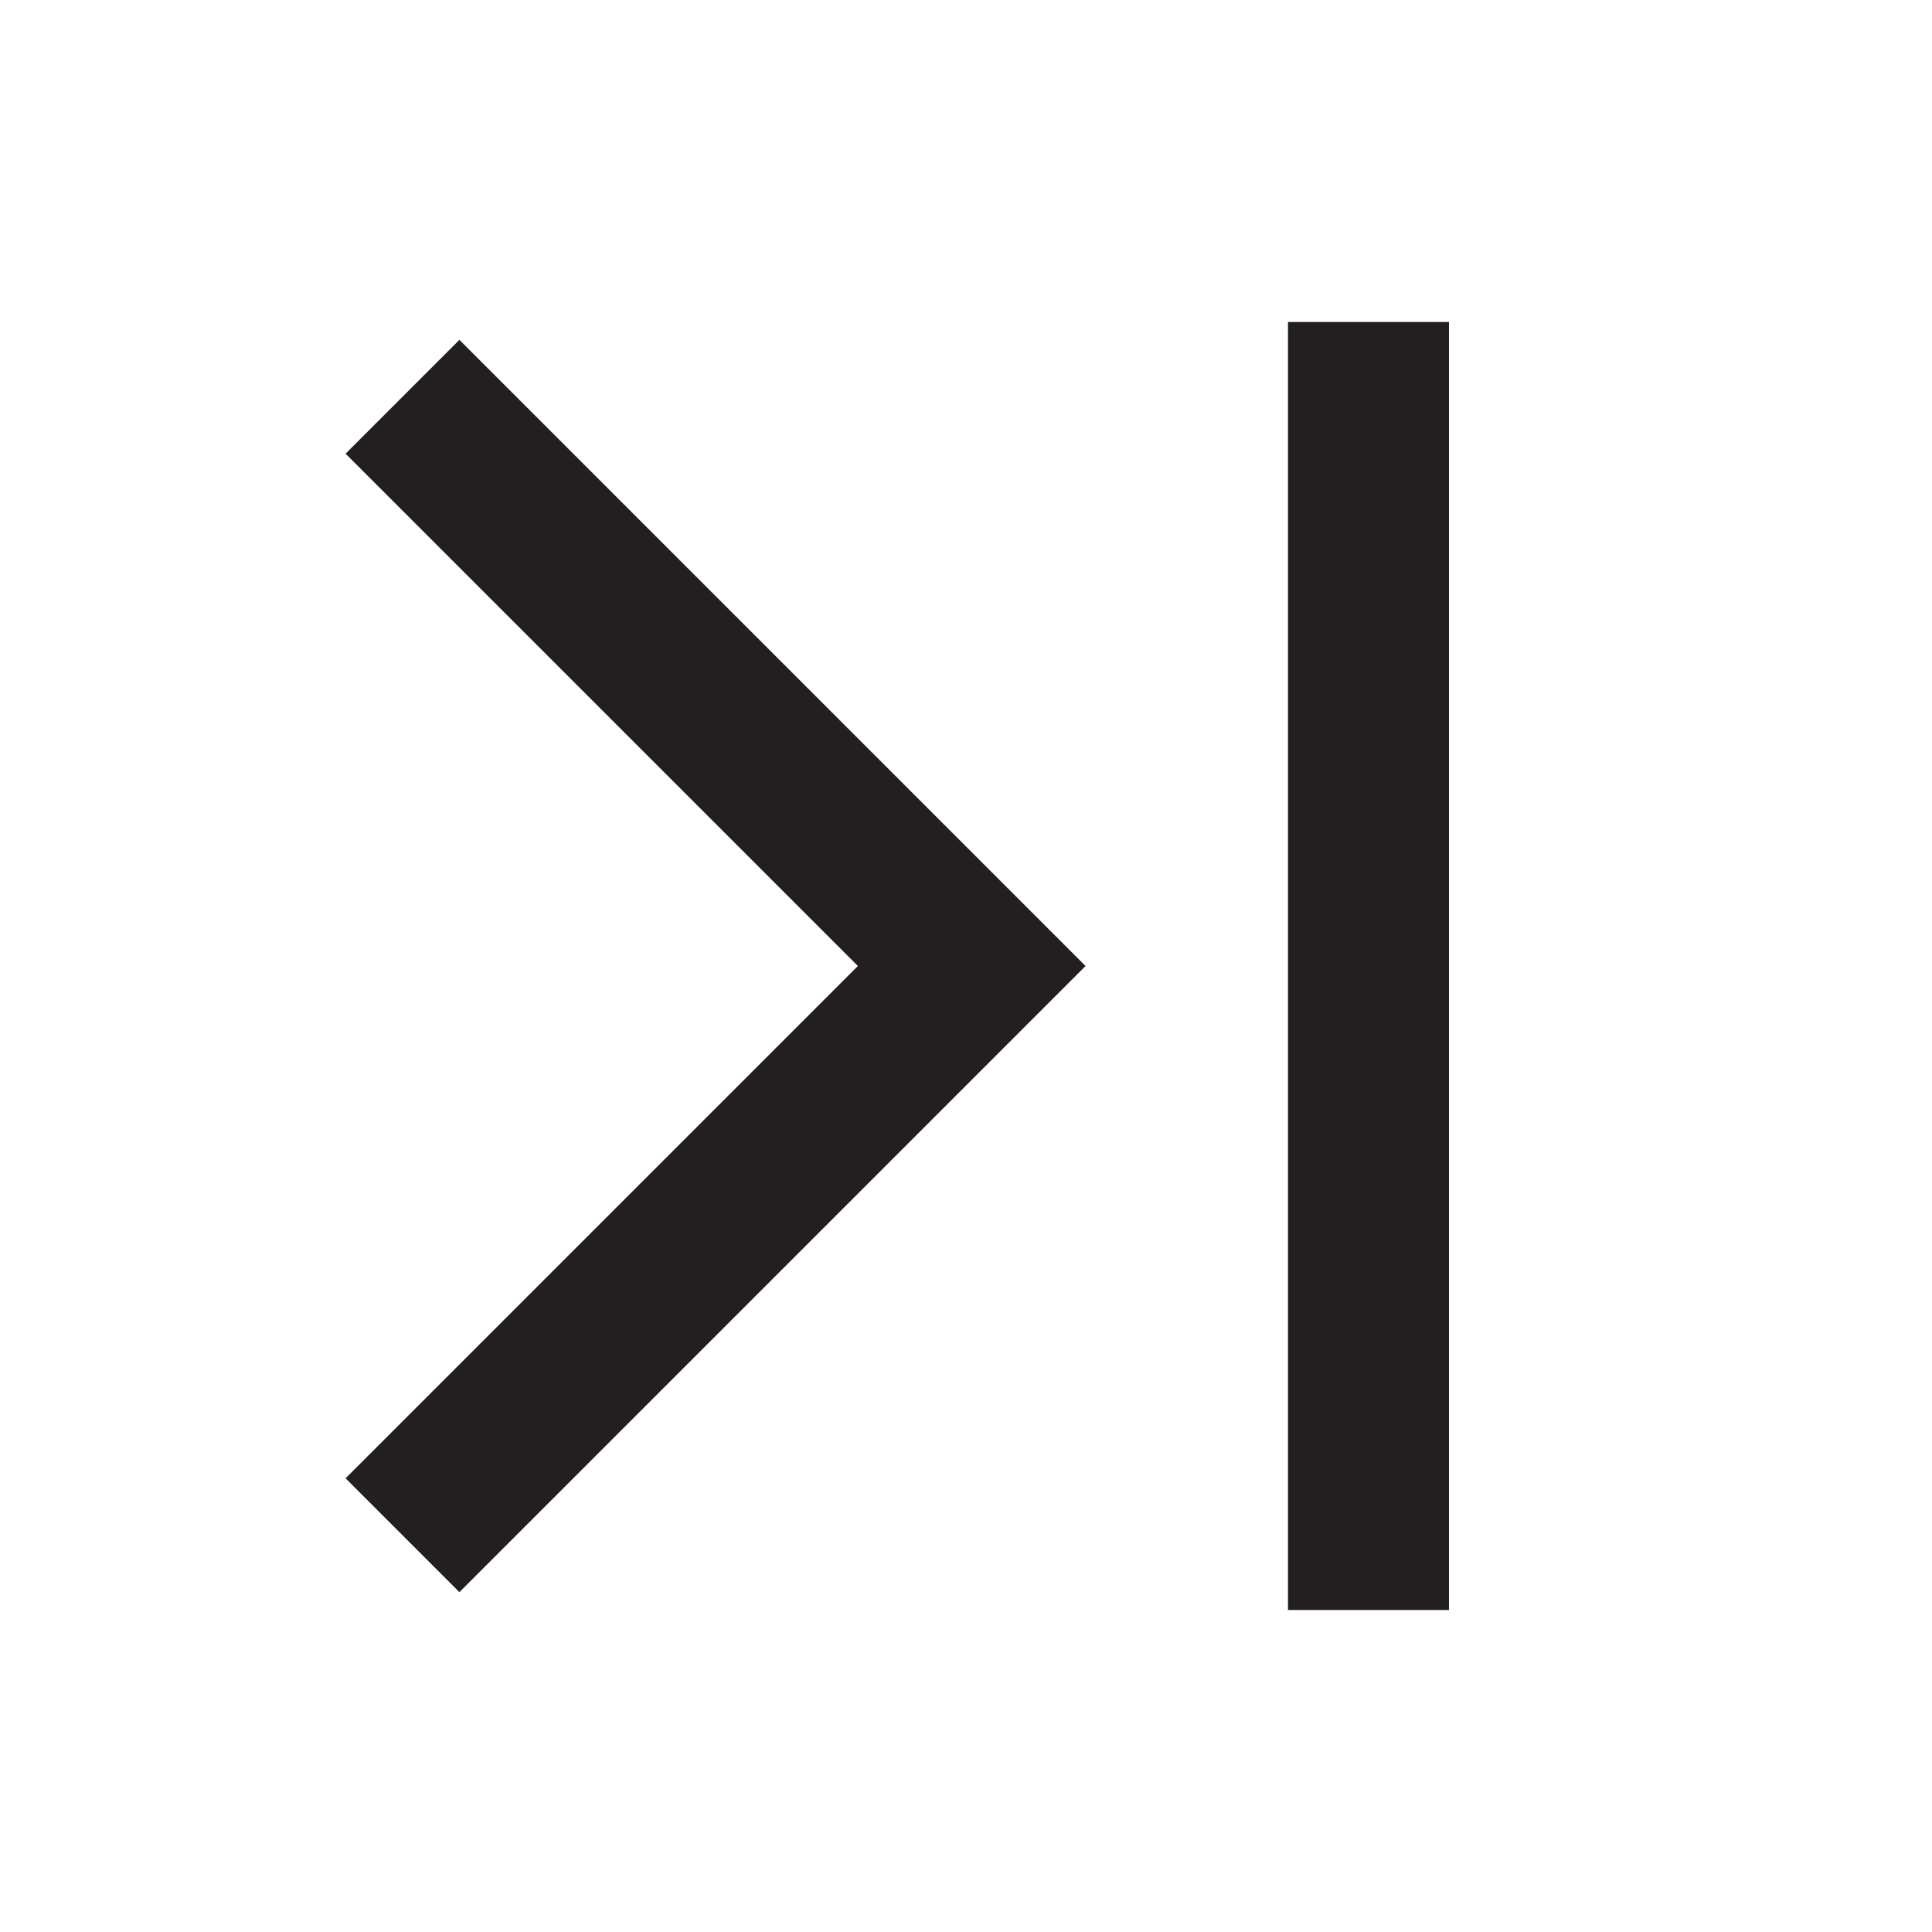
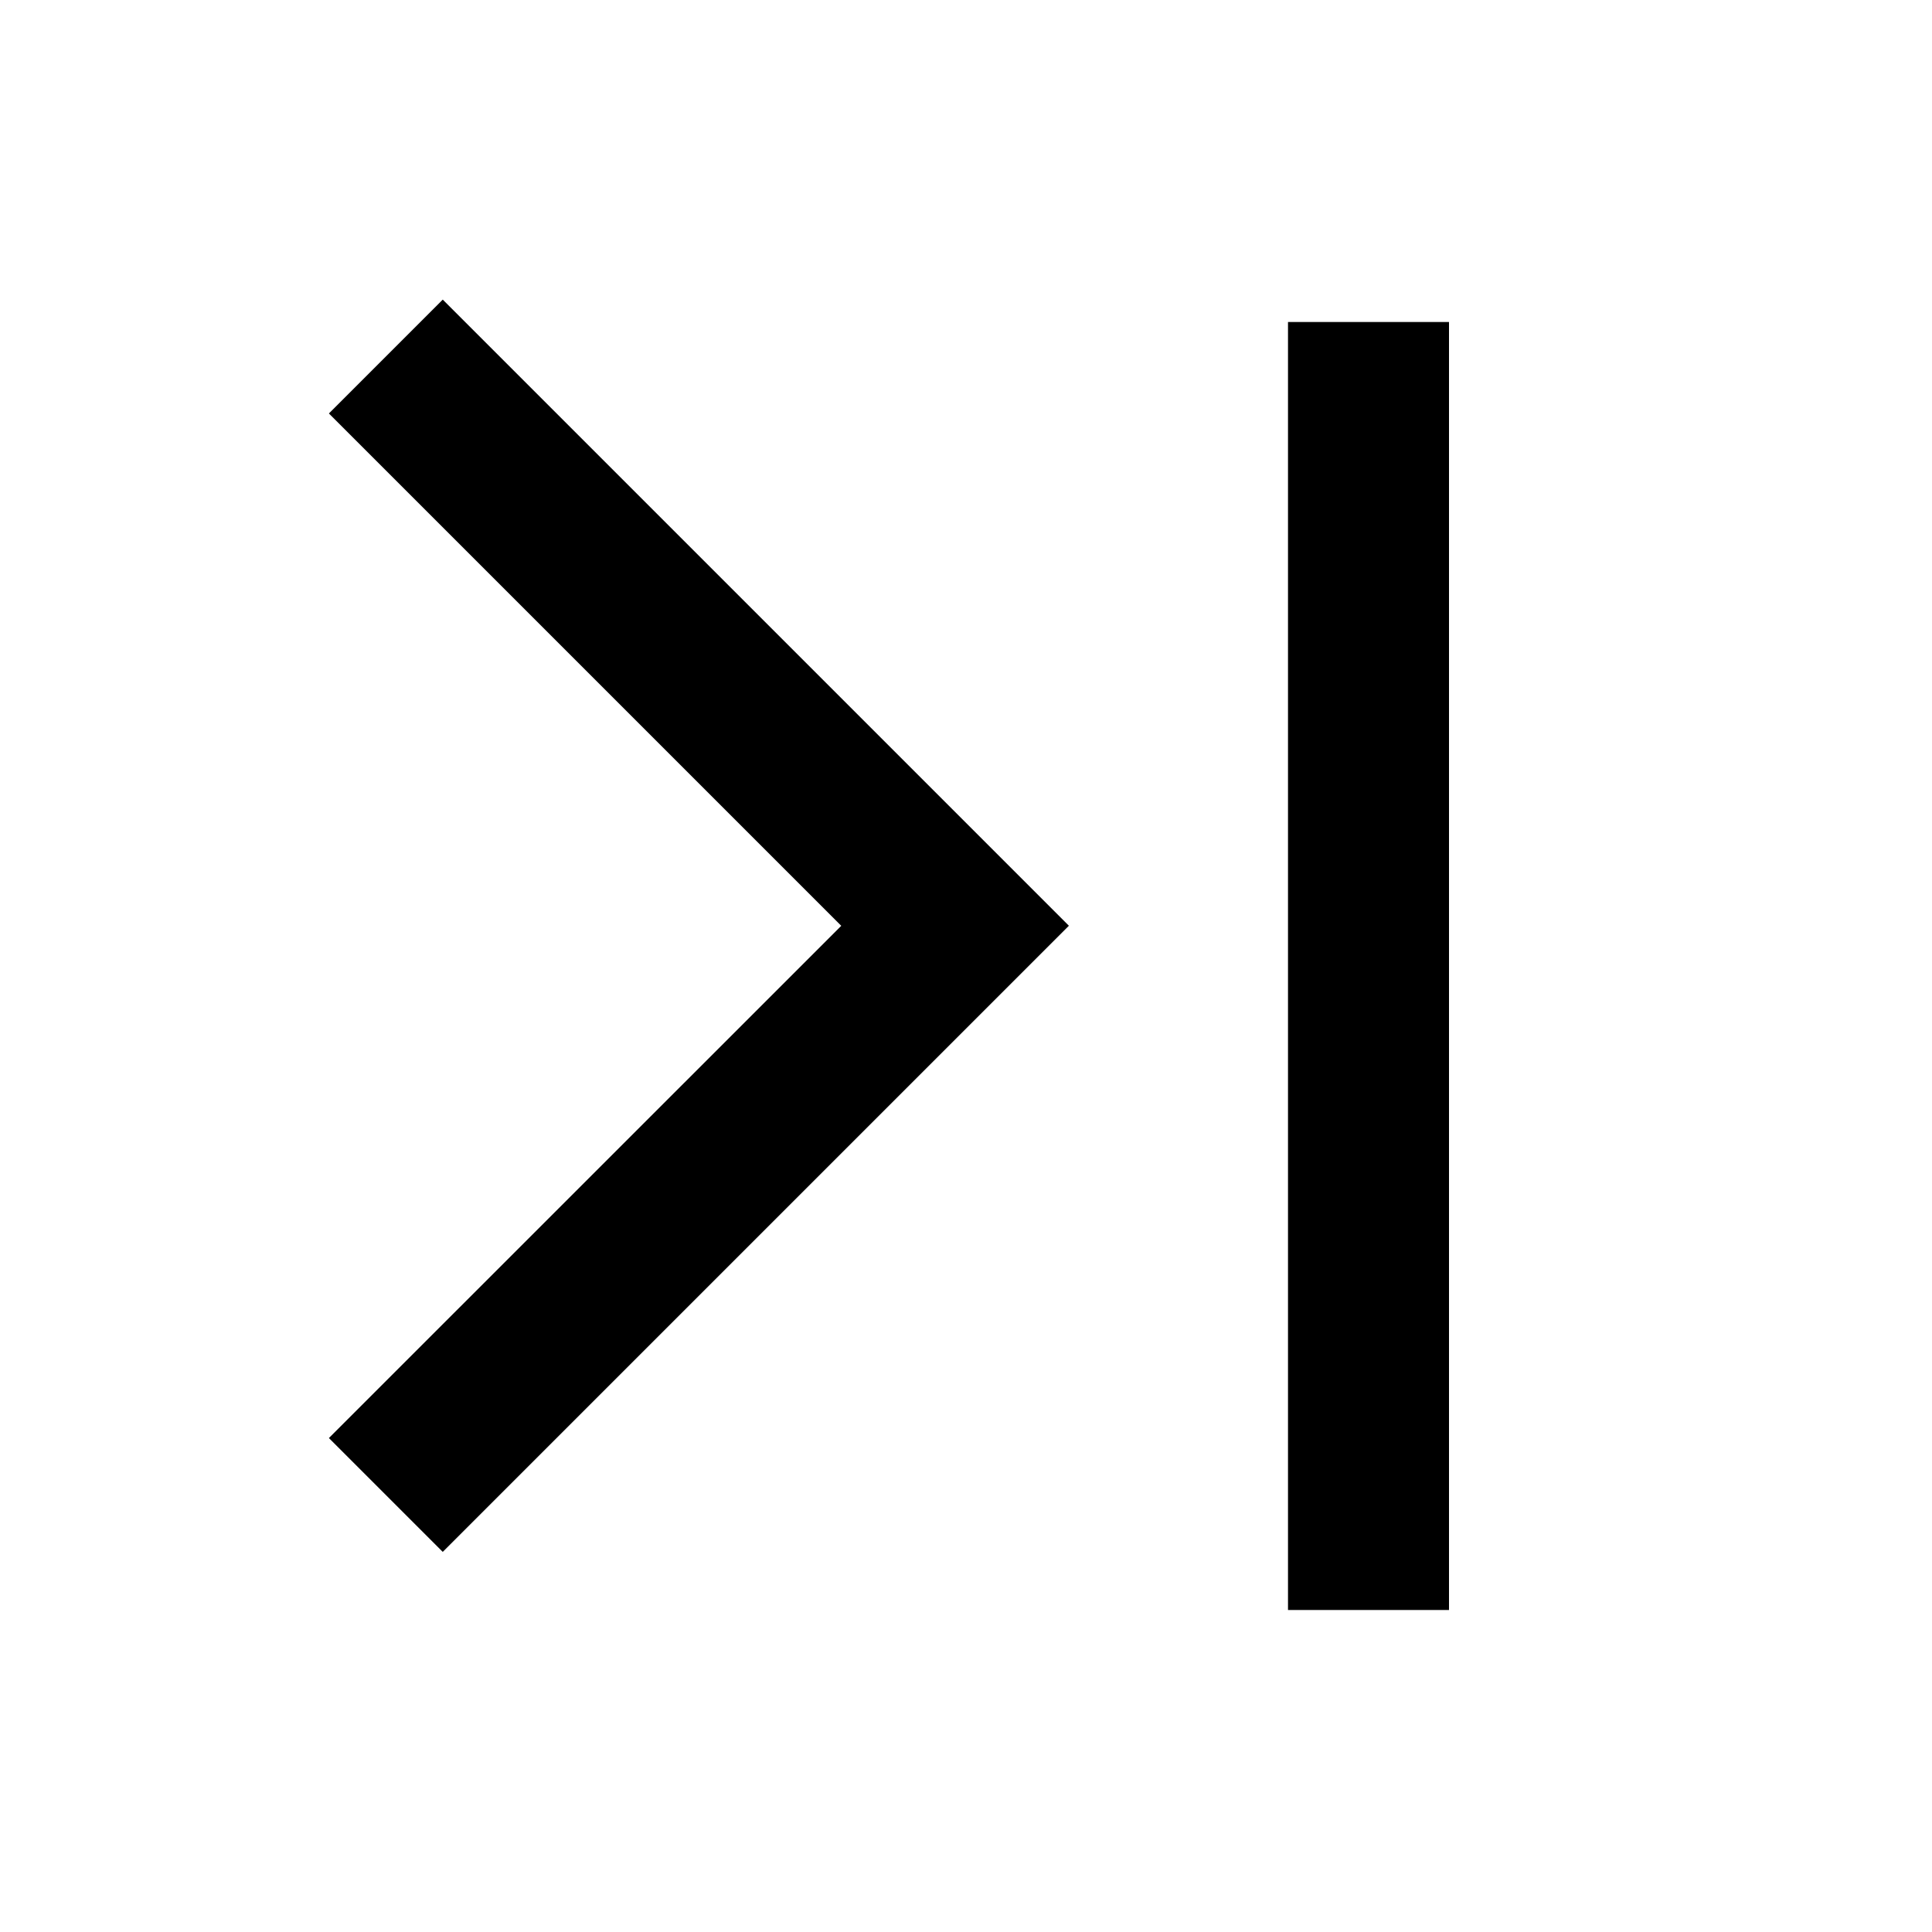
<svg xmlns="http://www.w3.org/2000/svg" viewBox="0 0 24 24" version="1.1">
-   <g id="pagination_end" stroke="none" stroke-width="1" fill="none" fill-rule="evenodd">
-     <polyline id="Path" stroke="#231F20" stroke-width="2" transform="translate(5, 12) scale(-1, 1) rotate(-135) translate(-5, -12) " points="0 7 10 7 10 17" />
-     <line x1="17" y1="4" x2="17" y2="20" id="Line" stroke="#231F20" stroke-width="2" />
+   <g id="pagination_end" stroke="none" stroke-width="1" fill-rule="evenodd">
+     <polygon id="Path" fill-rule="nonzero" transform="translate(5.5, 11.5) scale(-1, 1) rotate(-135) translate(-5.5, -11.5) " points="11 6 11 17 9 17 9 7.999 0 8 0 6" />
+     <polygon id="Line" fill-rule="nonzero" points="18 4 18 20 16 20 16 4" />
  </g>
</svg>
